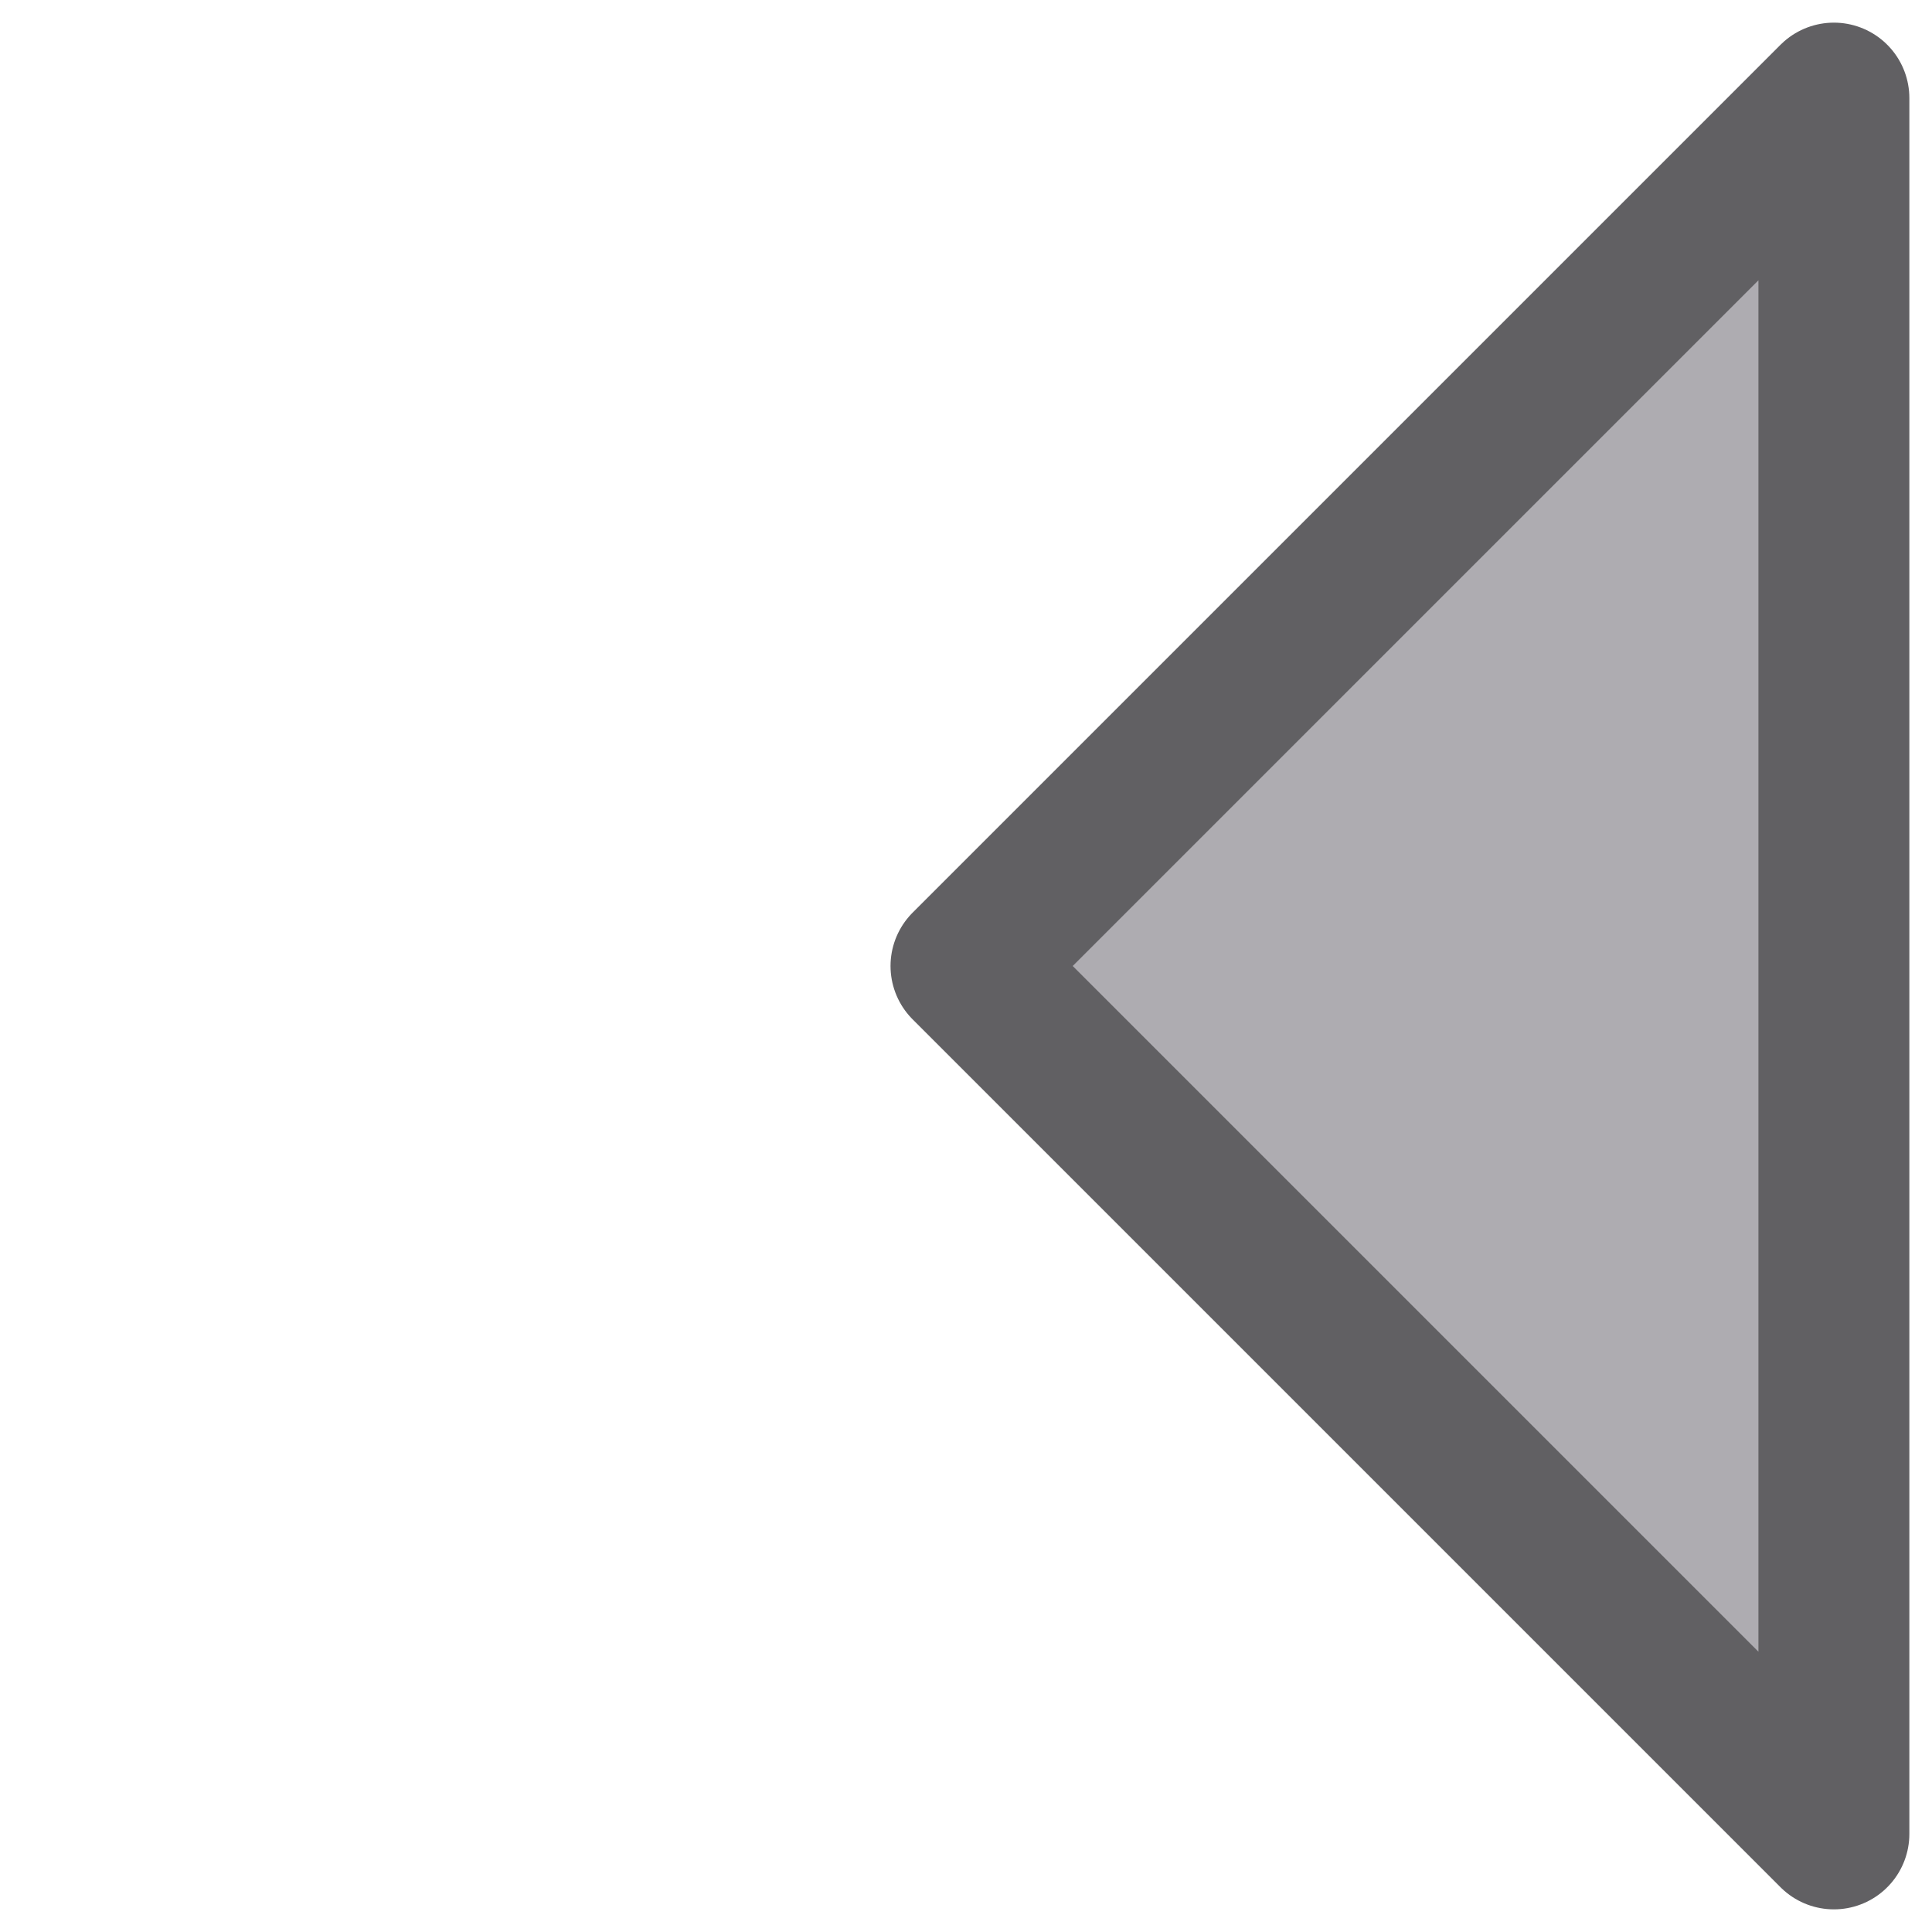
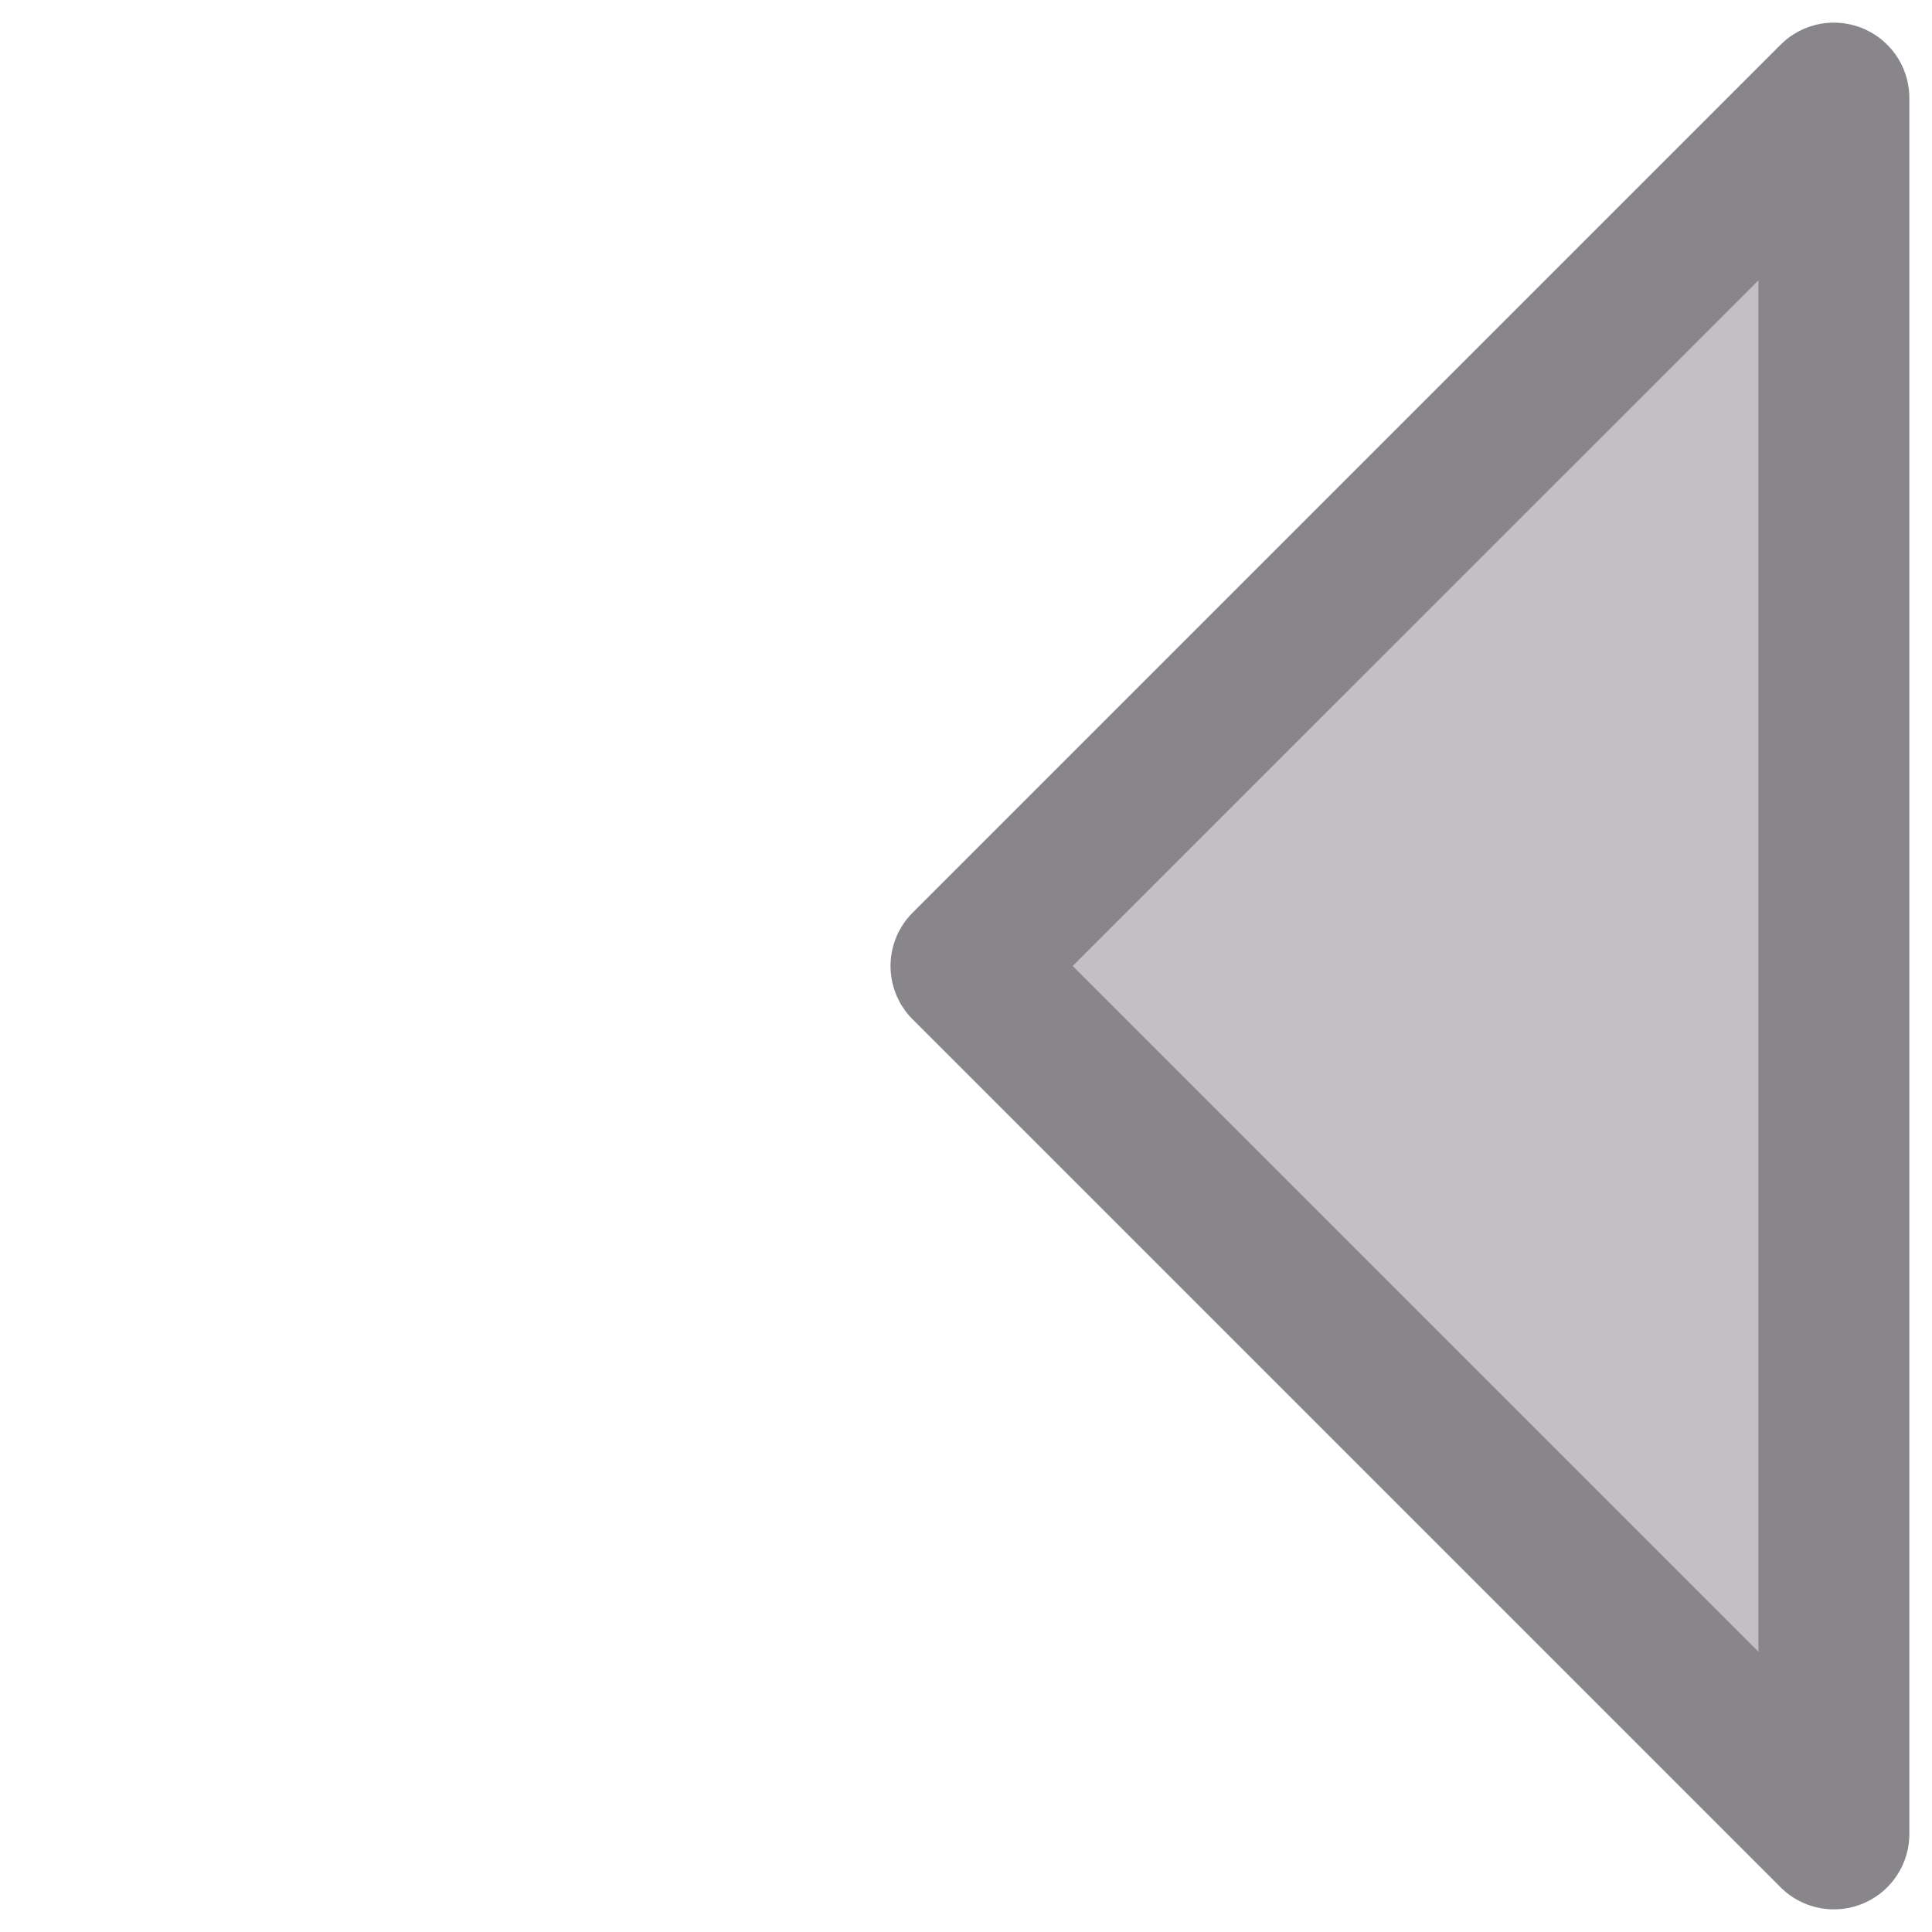
<svg xmlns="http://www.w3.org/2000/svg" width="512" height="512" viewBox="0 0 135.467 135.467" version="1.1" id="svg5" xml:space="preserve">
  <defs id="defs2" />
-   <path style="display:inline;opacity:1;fill:#aeacb1;fill-opacity:1;stroke:#616063;stroke-width:10.583;stroke-linecap:round;stroke-linejoin:round;stroke-dasharray:none;stroke-dashoffset:0;stroke-opacity:1" d="M 128.588,128.588 67.733,67.733 128.588,6.879 Z" id="path44370" />
+   <path style="display:inline;opacity:1;fill:#c2bfc5;fill-opacity:1;stroke:#88868a;stroke-width:10.583;stroke-linecap:round;stroke-linejoin:round;stroke-dasharray:none;stroke-dashoffset:0;stroke-opacity:1" d="M 128.588,128.588 67.733,67.733 128.588,6.879 Z" id="path44370" />
</svg>
